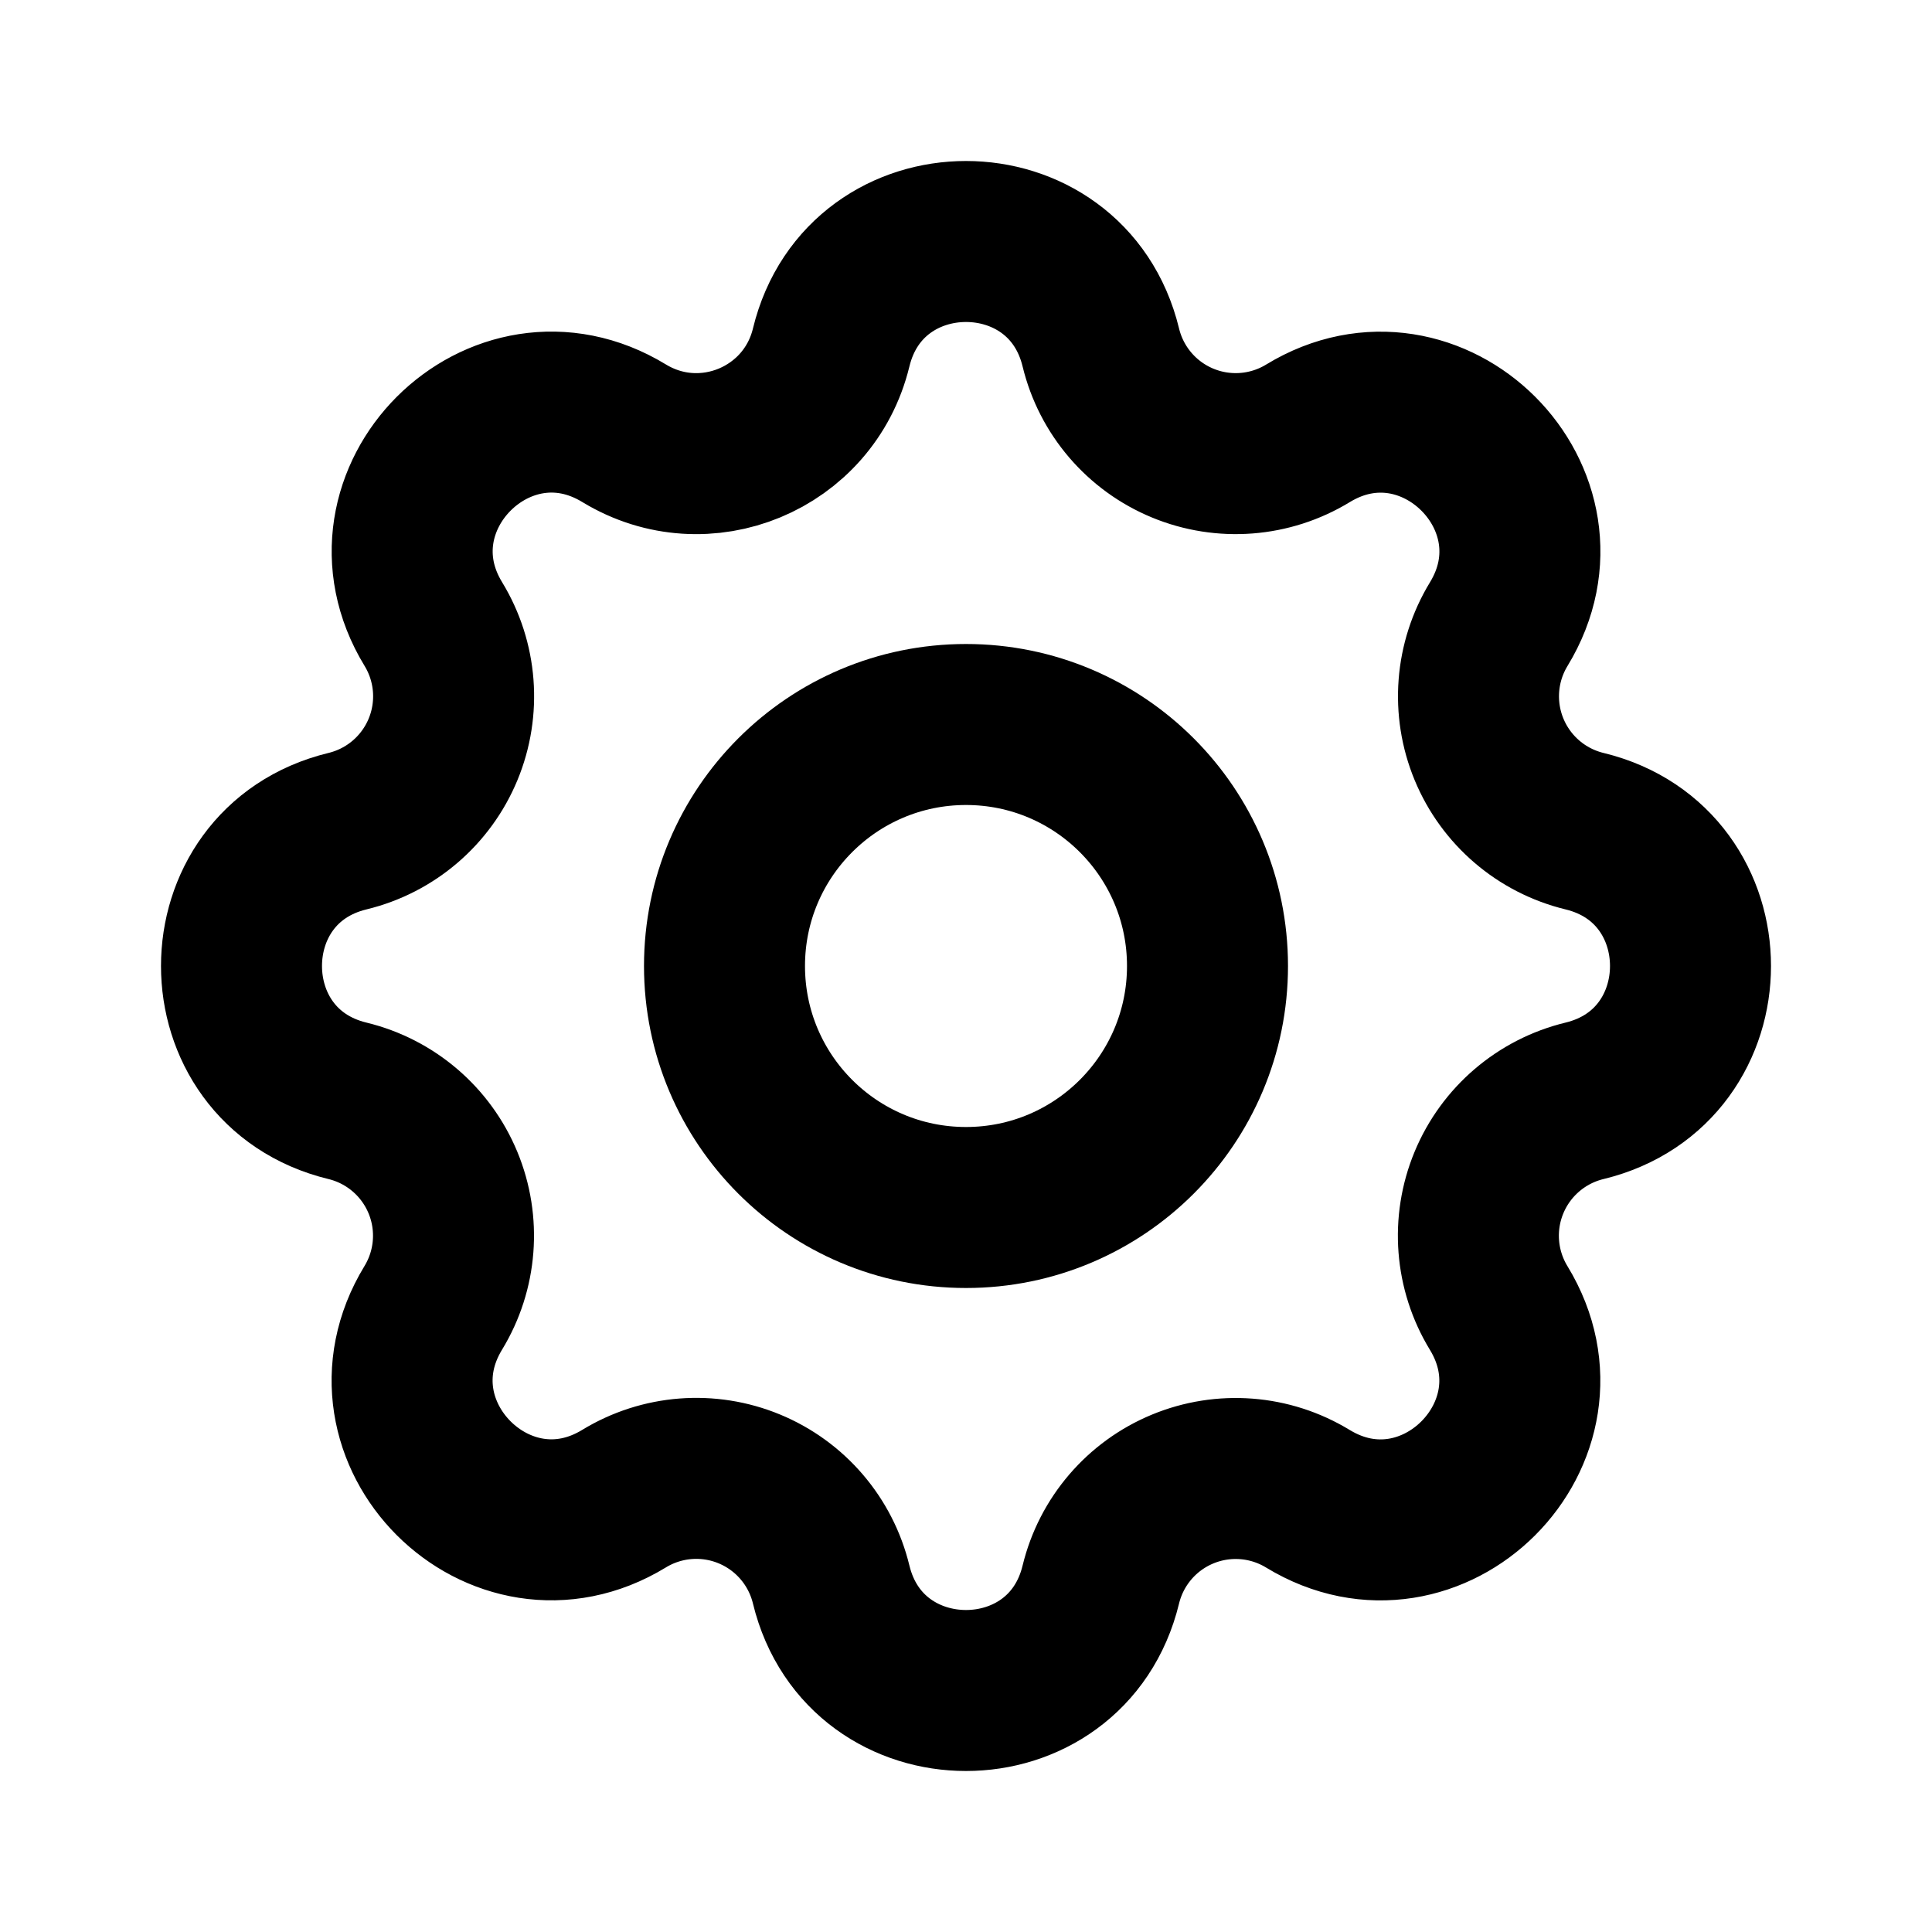
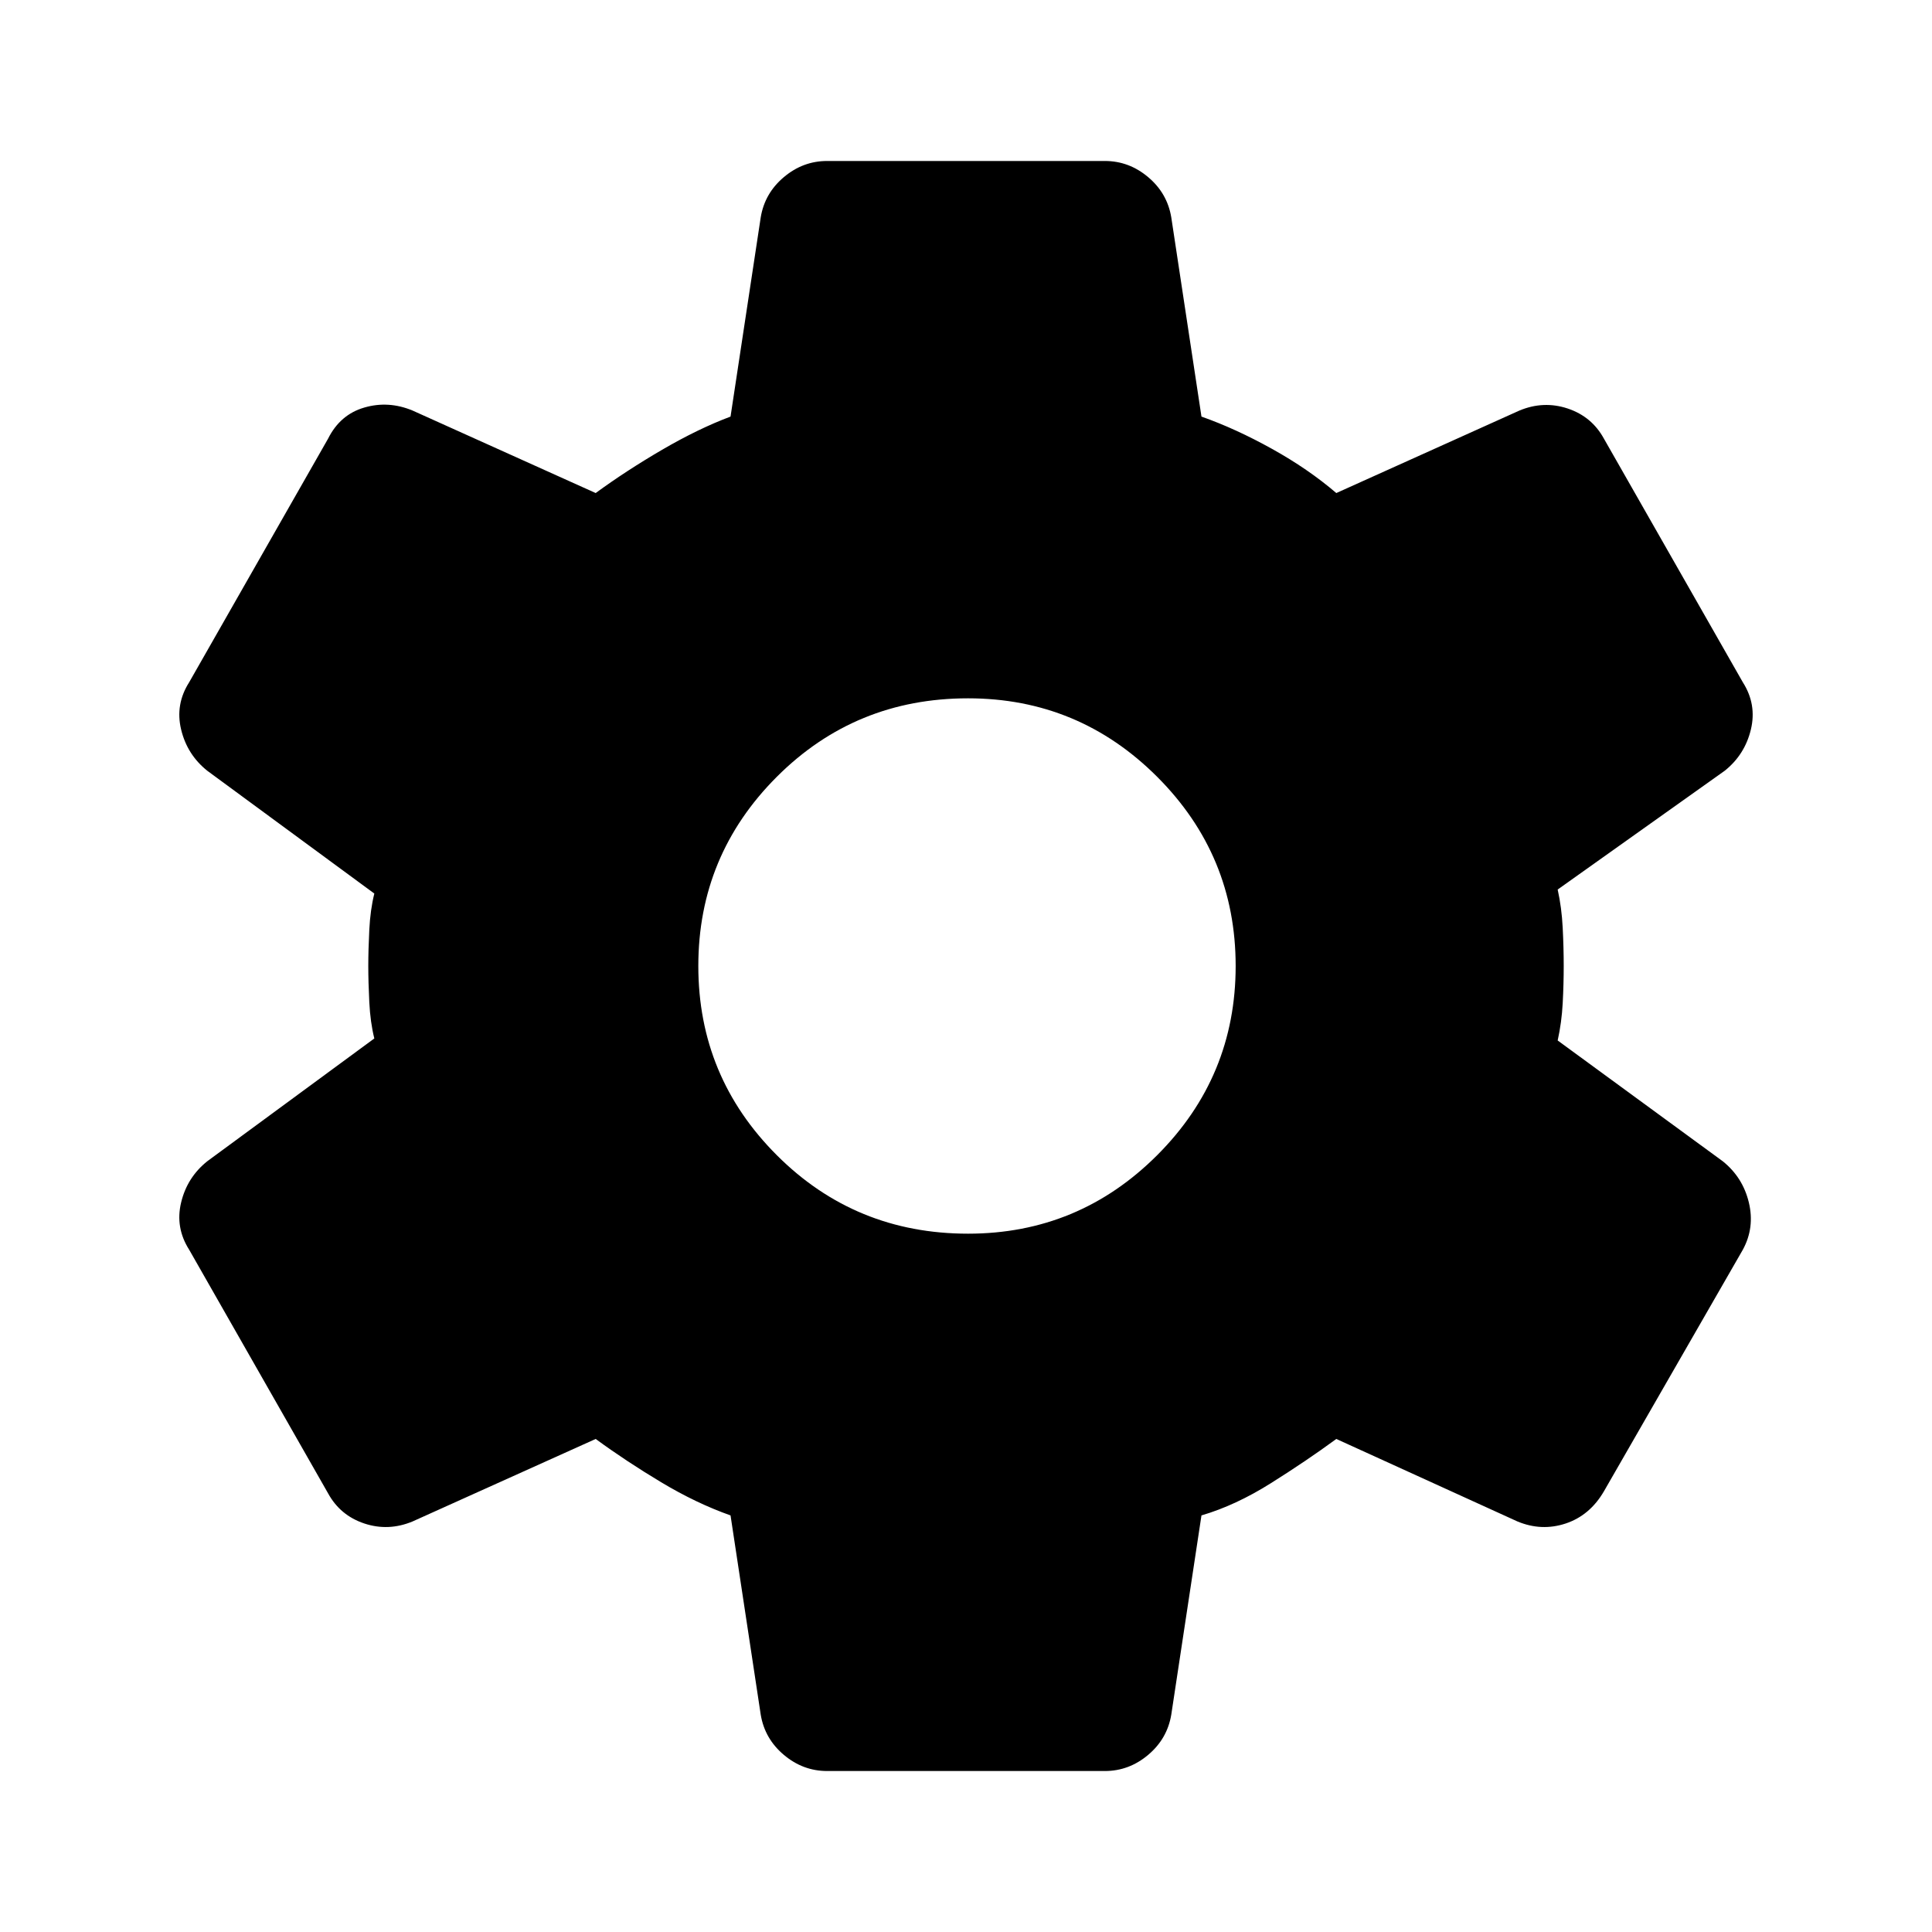
- <svg xmlns="http://www.w3.org/2000/svg" viewBox="0 0 24 24" stroke-width="2" stroke="currentColor" fill="none" stroke-linecap="round" stroke-linejoin="round">
-   <path stroke="none" d="M0 0h24v24H0z" fill="none" />
-   <path d="M10.325 4.317c.426 -1.756 2.924 -1.756 3.35 0a1.724 1.724 0 0 0 2.573 1.066c1.543 -.94 3.31 .826 2.37 2.37a1.724 1.724 0 0 0 1.065 2.572c1.756 .426 1.756 2.924 0 3.35a1.724 1.724 0 0 0 -1.066 2.573c.94 1.543 -.826 3.31 -2.37 2.37a1.724 1.724 0 0 0 -2.572 1.065c-.426 1.756 -2.924 1.756 -3.35 0a1.724 1.724 0 0 0 -2.573 -1.066c-1.543 .94 -3.31 -.826 -2.37 -2.37a1.724 1.724 0 0 0 -1.065 -2.572c-1.756 -.426 -1.756 -2.924 0 -3.35a1.724 1.724 0 0 0 1.066 -2.573c-.94 -1.543 .826 -3.31 2.37 -2.37c1 .608 2.296 .07 2.572 -1.065z" />
-   <circle cx="12" cy="12" r="3" />
+ <svg xmlns="http://www.w3.org/2000/svg" viewBox="0 0 40 40" fill="currentColor">
+   <path d="M22.875 36.667h-5.75q-.5 0-.896-.334-.396-.333-.479-.833l-.625-4.125q-.708-.25-1.437-.687-.73-.438-1.355-.896L8.542 31.5q-.5.208-1 .042-.5-.167-.75-.625l-2.875-5.042q-.292-.458-.167-.979.125-.521.542-.854L7.75 21.5q-.083-.333-.104-.75-.021-.417-.021-.75t.021-.75q.021-.417.104-.75l-3.458-2.542q-.417-.333-.542-.854-.125-.521.167-.979l2.875-5.042q.25-.5.75-.645.5-.146 1 .062l3.791 1.708q.625-.458 1.375-.896.75-.437 1.417-.687L15.75 4.5q.083-.5.479-.833.396-.334.896-.334h5.75q.5 0 .896.334.396.333.479.833l.625 4.125q.708.25 1.458.667.75.416 1.334.916L31.458 8.5q.5-.208 1-.042.5.167.75.625l2.875 5.042q.292.458.167.979-.125.521-.542.854l-3.458 2.459q.083.375.104.791.021.417.021.792 0 .375-.021.771t-.104.771l3.417 2.5q.416.333.541.854.125.521-.125.979l-2.875 5q-.291.5-.791.667-.5.166-1-.042l-3.75-1.708q-.625.458-1.355.916-.729.459-1.437.667L24.25 35.5q-.083.5-.479.833-.396.334-.896.334Zm-2.833-11.125q2.291 0 3.916-1.625T25.583 20q0-2.292-1.625-3.917t-3.916-1.625q-2.334 0-3.959 1.625T14.458 20q0 2.292 1.625 3.917t3.959 1.625Z" />
</svg>
